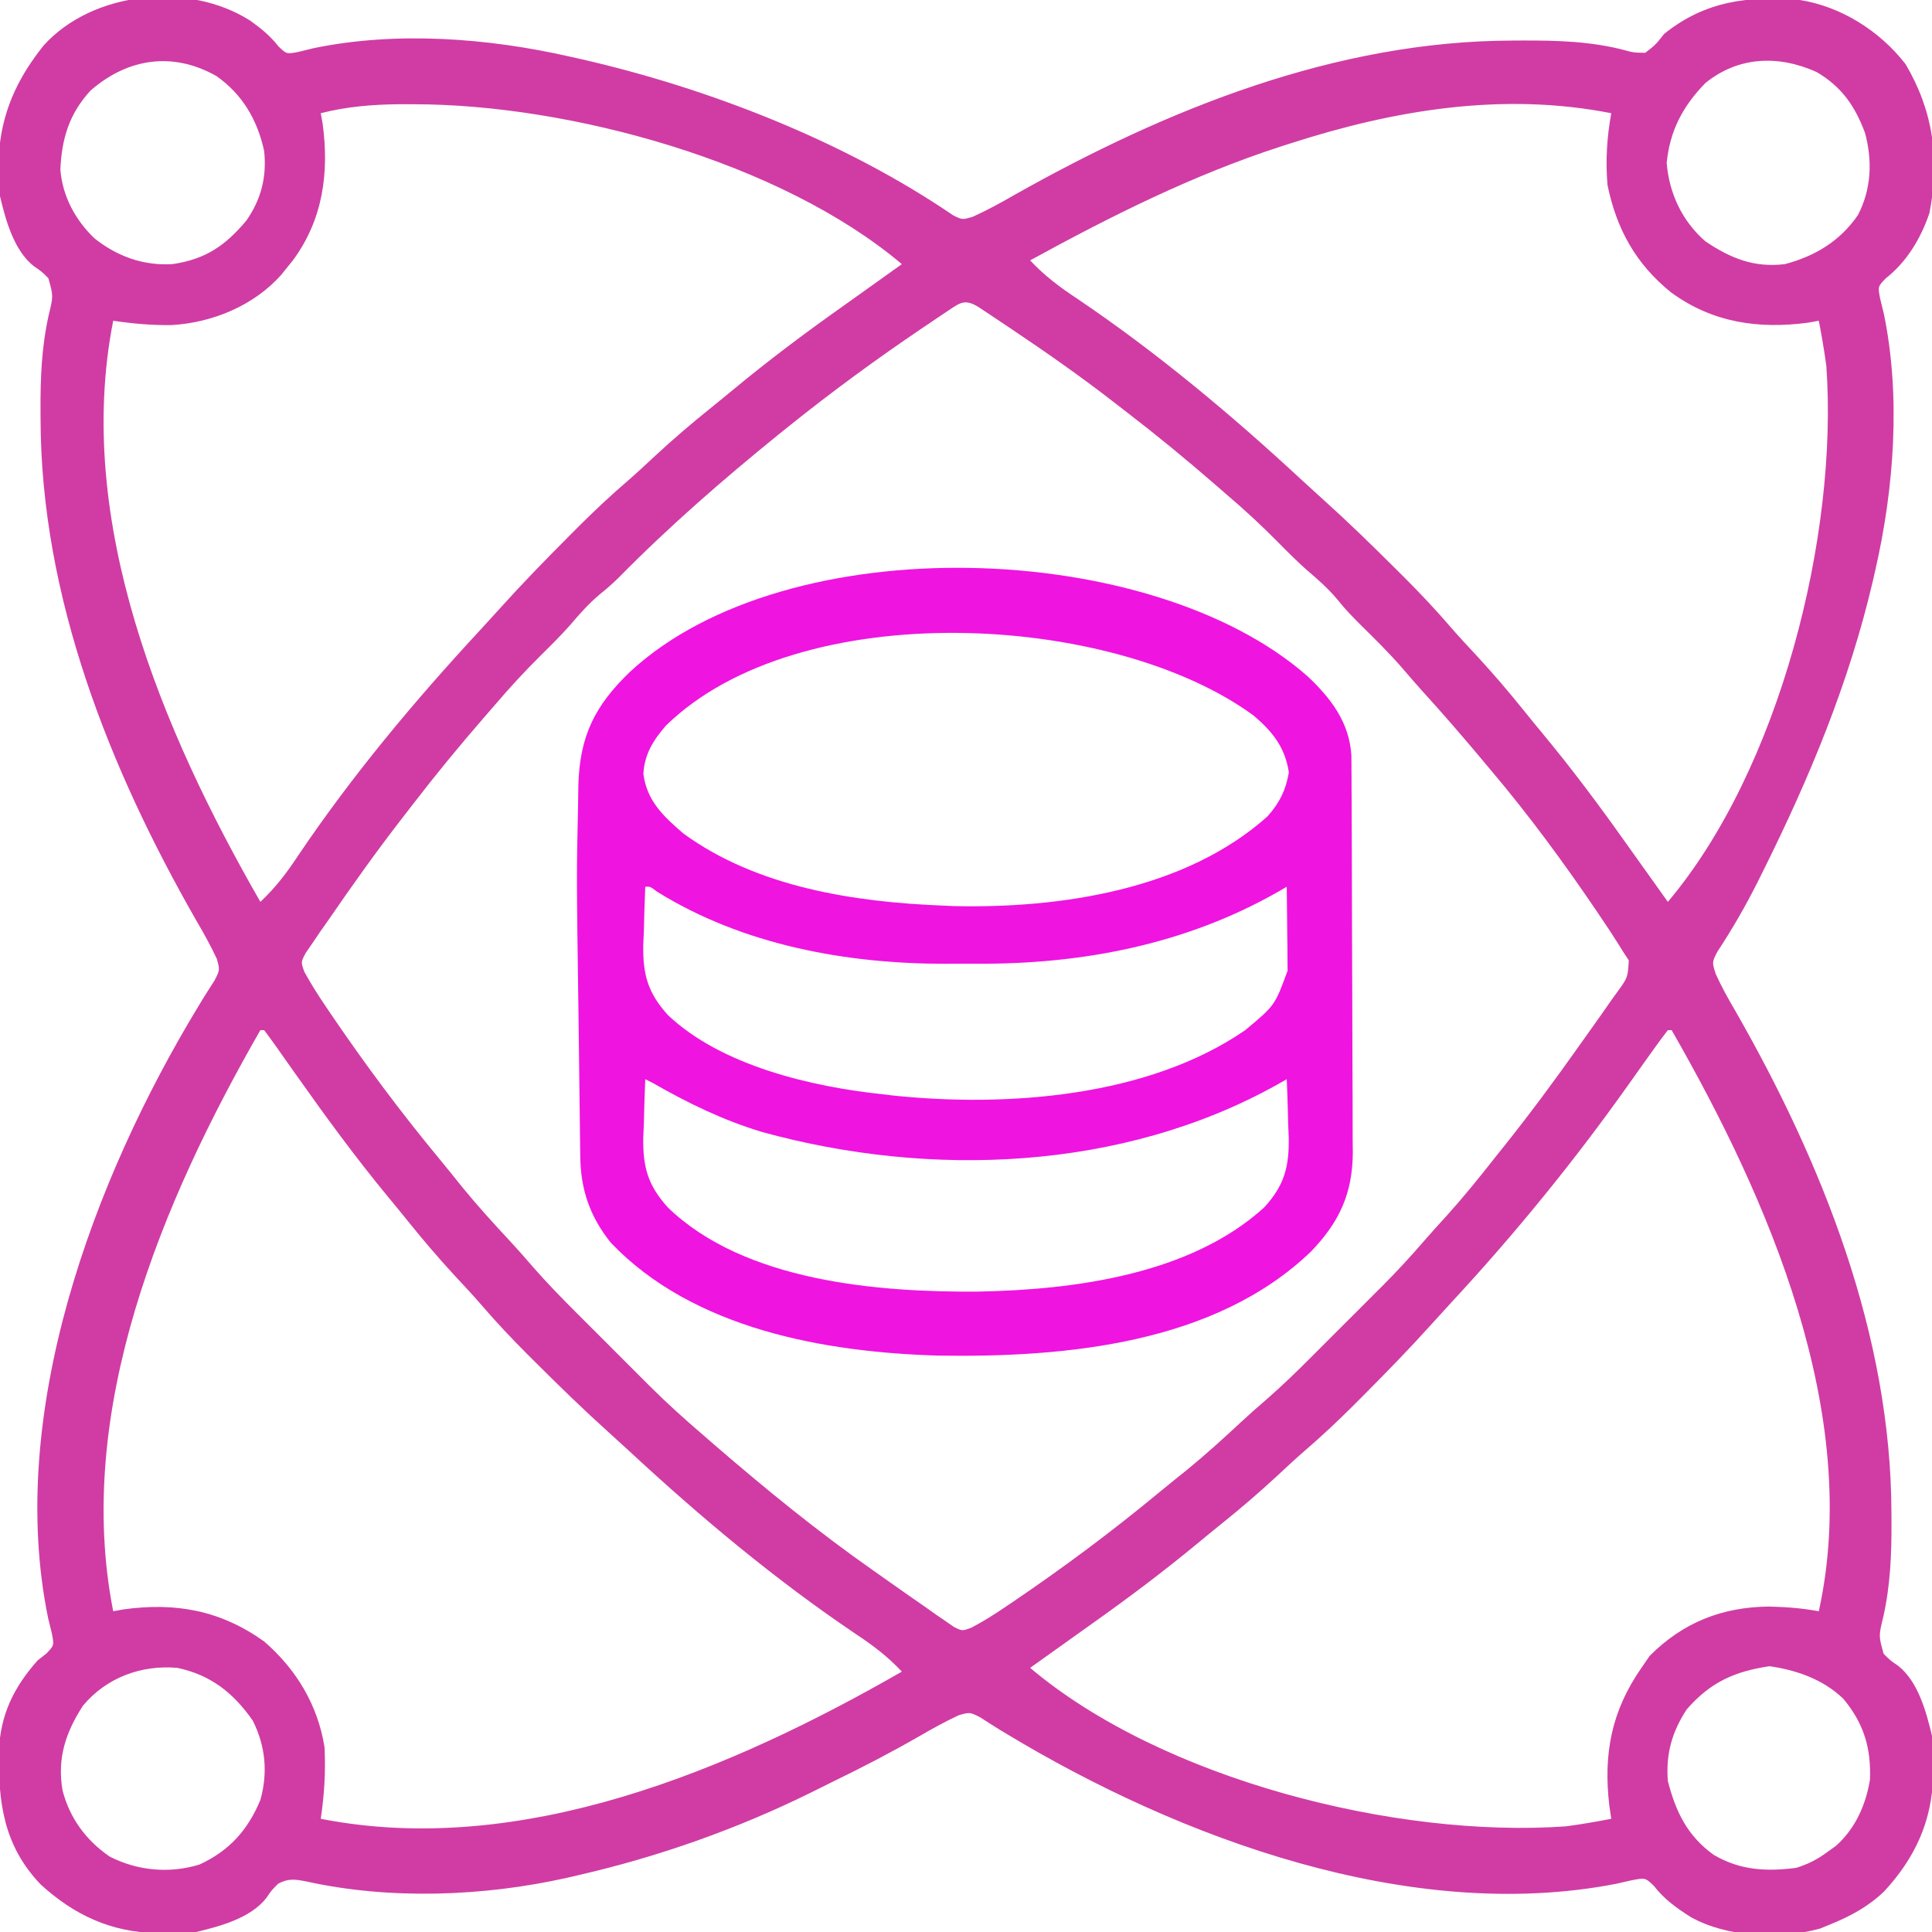
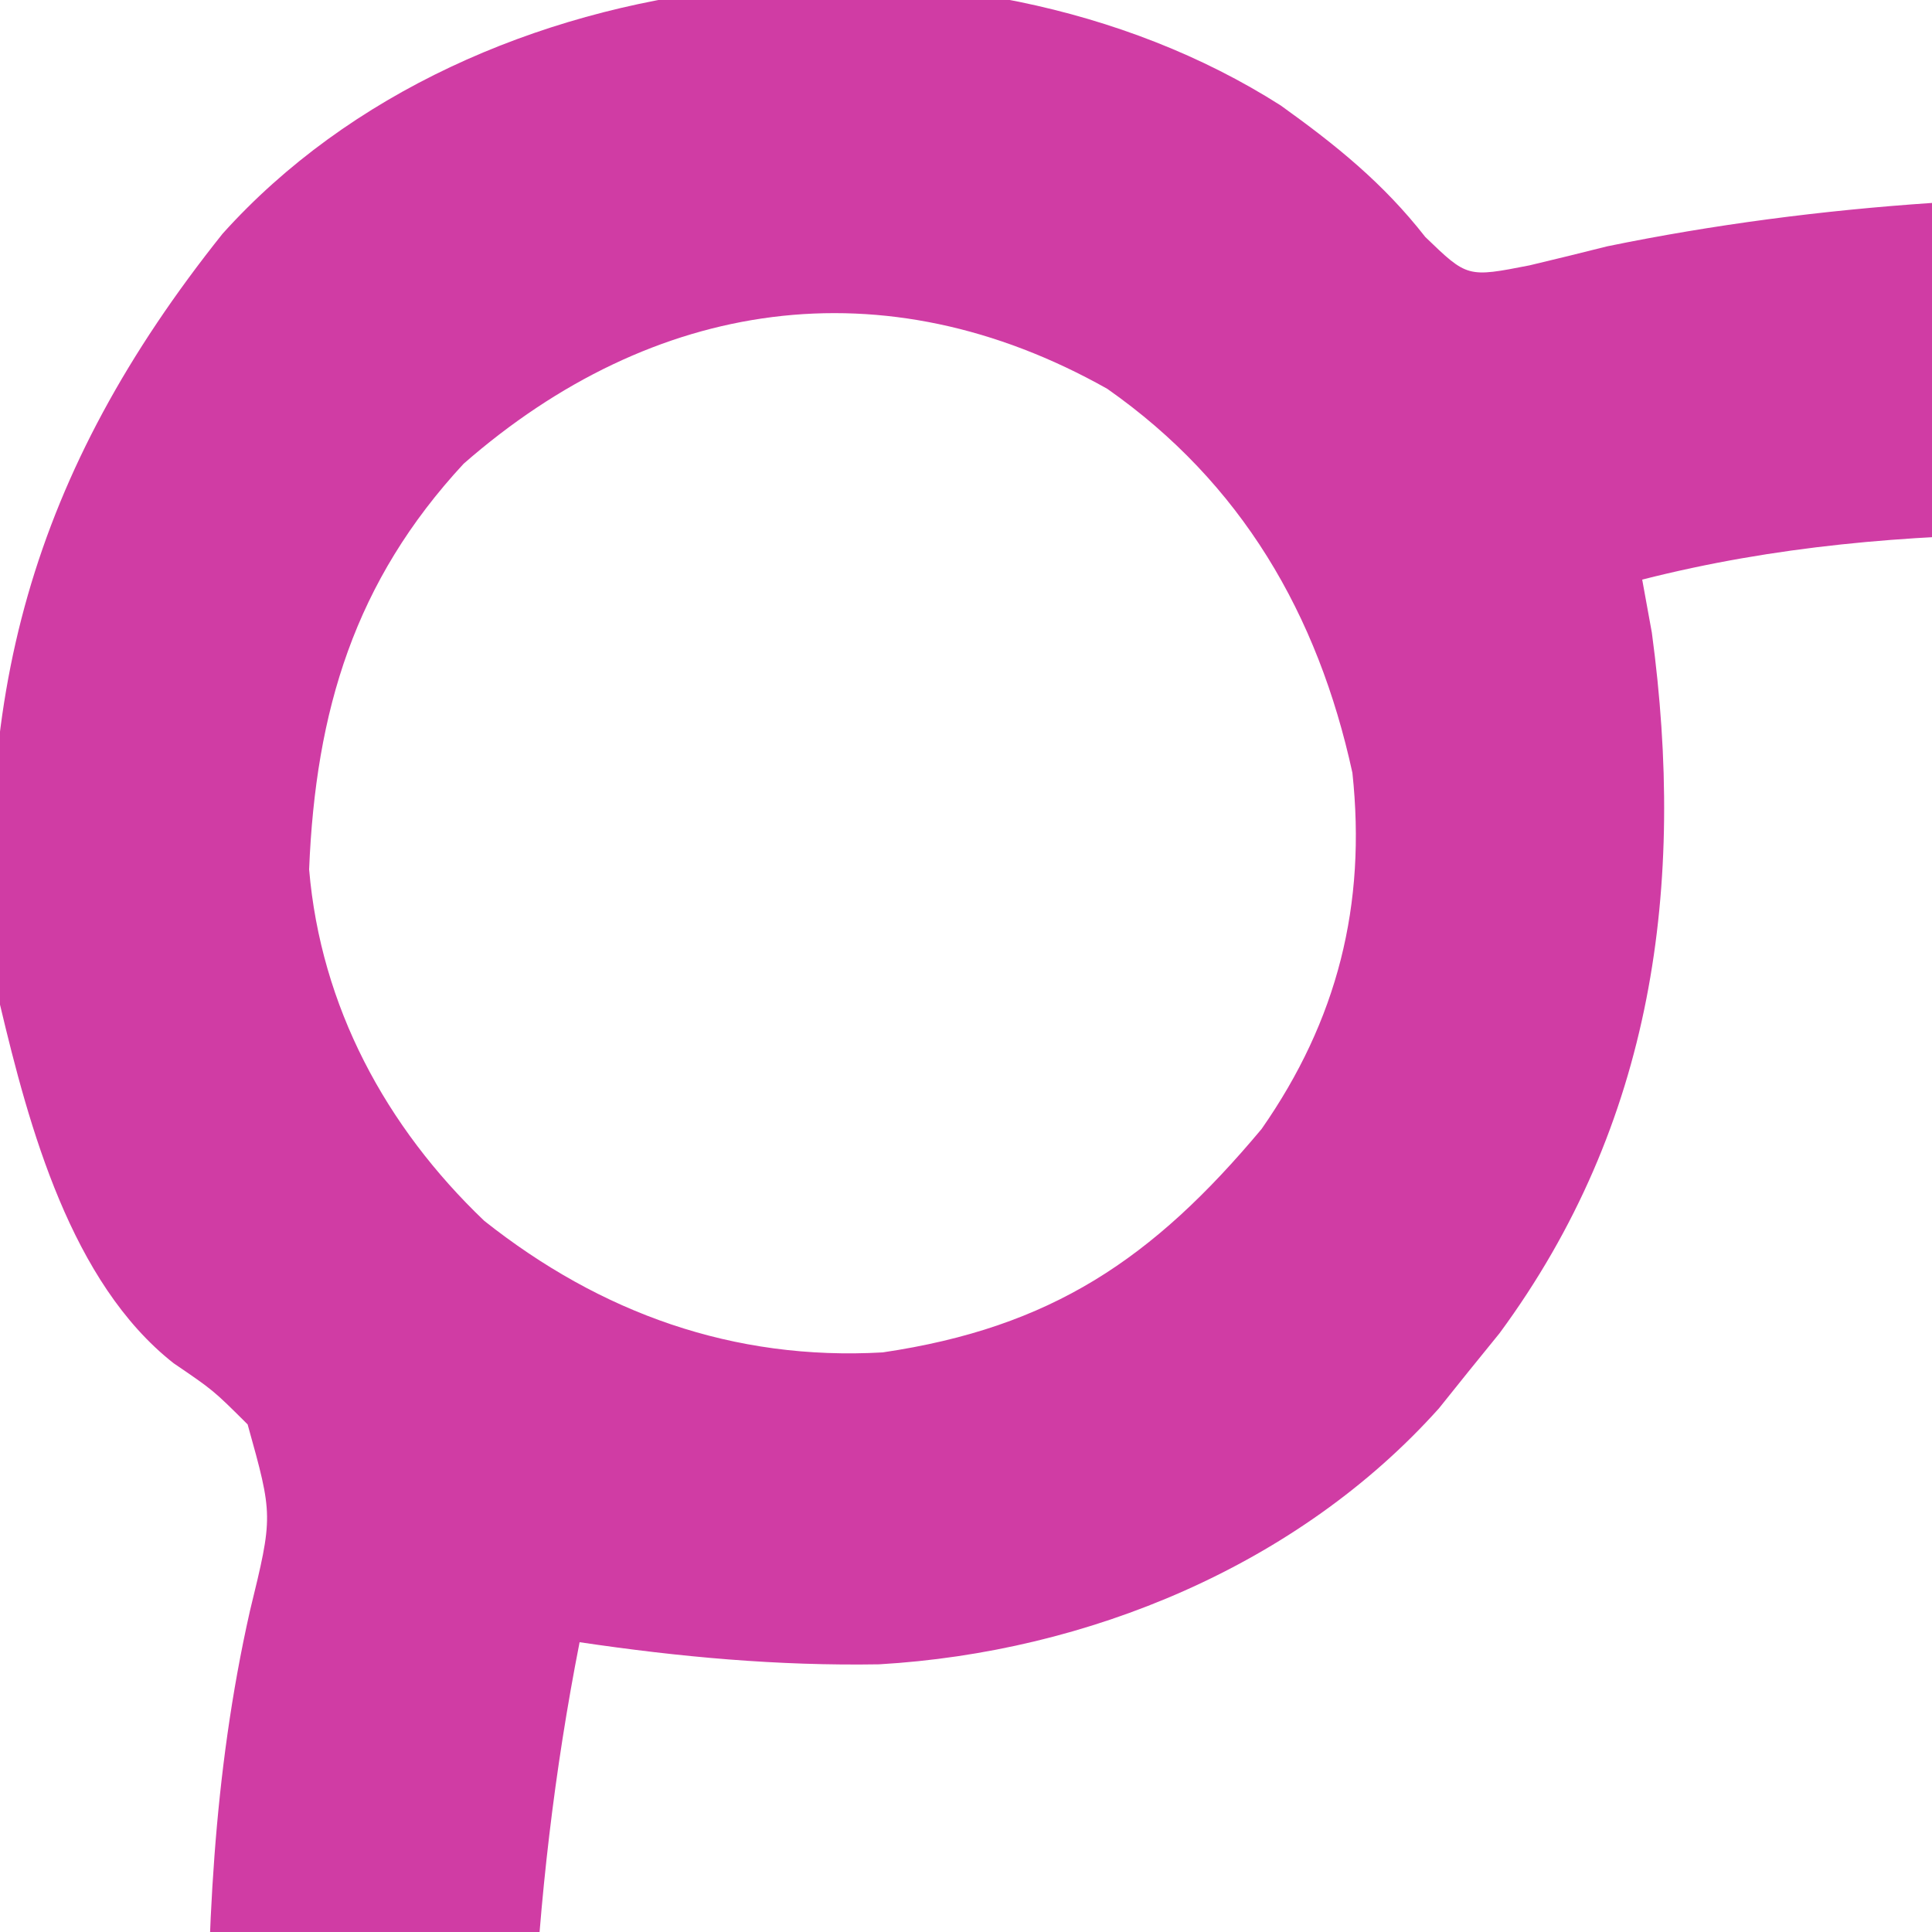
- <svg xmlns="http://www.w3.org/2000/svg" version="1.1" width="512" height="512" id="svg2">
+ <svg xmlns="http://www.w3.org/2000/svg" version="1.1" width="100" height="100" id="svg2">
  <defs id="defs2" />
  <path d="m 66.293,5.461 c 2.875,2.063 5.292,4.008 7.48,6.805 2.176,2.099 2.176,2.099 5.395,1.469 C 80.51,13.417 81.85,13.087 83.188,12.75 105.16,8.237 129.297,10.067 151,15 c 0.939,0.209 1.878,0.418 2.846,0.633 33.877,7.719 69.968,21.792 98.787,41.453 2.397,1.168 2.397,1.168 5.172,0.355 C 261.679,55.694 265.321,53.685 269,51.562 309.298,28.872 354.046,10.847 400.875,10.75 c 1.101,-0.006 1.101,-0.006 2.224,-0.012 9.412,-0.036 18.582,0.178 27.736,2.634 2.103,0.572 2.103,0.572 5.165,0.628 2.781,-2.166 2.781,-2.166 5,-5 10.929,-8.8 22.4,-10.152 36,-9 10.979,1.736 21.219,8.259 28,17 7.345,12.45 9.115,25.23 6.316,39.48 -2.268,6.672 -5.984,12.911 -11.582,17.293 -2.099,2.176 -2.099,2.176 -1.469,5.395 0.318,1.342 0.647,2.682 0.984,4.02 4.51,21.955 2.708,46.129 -2.25,67.813 -0.22,0.966 -0.439,1.932 -0.666,2.927 -6.294,26.968 -16.713,52.018 -29.022,76.761 -0.783,1.575 -0.783,1.575 -1.583,3.182 -3.212,6.365 -6.686,12.399 -10.616,18.352 -1.423,2.79 -1.423,2.79 -0.409,5.926 1.529,3.368 3.294,6.546 5.17,9.727 23.111,40.389 41.266,85.92 41.375,133 0.005,0.735 0.009,1.469 0.014,2.226 0.043,8.701 -0.278,16.998 -2.202,25.524 -1.199,4.916 -1.199,4.916 0.121,9.648 1.775,1.768 1.775,1.768 3.828,3.164 5.317,4.178 7.481,12.233 8.988,18.562 0.286,2.778 0.335,5.522 0.312,8.312 -0.008,1.123 -0.008,1.123 -0.017,2.268 -0.264,12.064 -4.827,21.883 -13.045,30.732 -4.223,4.005 -8.88,6.516 -14.25,8.688 -0.891,0.366 -1.781,0.732 -2.699,1.109 -10.67,2.879 -24.615,2.344 -34.301,-3.109 -3.723,-2.372 -7.038,-4.744 -9.734,-8.266 -2.25,-2.122 -2.25,-2.122 -5.723,-1.469 -1.454,0.316 -2.906,0.645 -4.355,0.984 -54.453,10.544 -115.524,-12.012 -161.598,-39.859 -0.641,-0.387 -1.281,-0.773 -1.941,-1.171 -1.629,-1.005 -3.238,-2.044 -4.844,-3.086 -2.766,-1.411 -2.766,-1.411 -5.711,-0.586 -3.597,1.69 -7.043,3.571 -10.469,5.578 -7.413,4.251 -14.939,8.171 -22.626,11.9 -1.953,0.952 -3.894,1.925 -5.835,2.901 -19.687,9.743 -40.753,17.193 -62.164,22.074 -0.896,0.209 -1.792,0.418 -2.715,0.633 -22.153,4.965 -46.931,5.876 -69.156,0.961 -2.972,-0.572 -4.664,-0.836 -7.395,0.59 -1.776,1.774 -1.776,1.774 -3.172,3.828 -4.178,5.317 -12.233,7.481 -18.562,8.988 -2.778,0.286 -5.522,0.335 -8.312,0.312 -1.123,-0.008 -1.123,-0.008 -2.268,-0.017 -12.015,-0.263 -21.796,-4.806 -30.67,-12.92 -9.867,-10.367 -11.226,-21.824 -11.027,-35.363 0.358,-9.593 3.949,-16.908 10.277,-24.012 0.748,-0.585 1.495,-1.17 2.266,-1.773 2.099,-2.176 2.099,-2.176 1.469,-5.395 C 13.417,431.49 13.087,430.15 12.75,428.812 1.62,374.575 24.71,312.605 52.547,266.711 c 0.385,-0.636 0.769,-1.273 1.166,-1.928 1.018,-1.65 2.067,-3.28 3.119,-4.908 1.452,-2.83 1.452,-2.83 0.609,-5.82 -1.612,-3.416 -3.4,-6.68 -5.316,-9.93 -23.145,-40.395 -41.266,-85.905 -41.375,-133 -0.005,-0.735 -0.009,-1.469 -0.014,-2.226 -0.043,-8.701 0.278,-16.998 2.202,-25.524 1.199,-4.916 1.199,-4.916 -0.121,-9.648 C 11.041,71.959 11.041,71.959 8.988,70.562 3.673,66.386 1.503,58.329 -4.1e-5,52 -1.672,36.348 1.677,24.42 11.52,12.098 24.597,-2.444 50.058,-4.883 66.293,5.461 Z M 24,24 c -5.645,6.091 -7.663,12.778 -8,21 0.603,7.097 3.968,13.325 9.062,18.188 C 31.097,67.974 37.977,70.438 45.688,70 54.409,68.712 59.662,65.18 65.301,58.434 69.225,52.813 70.732,46.828 70,40 68.213,31.796 64.255,24.99 57.312,20.125 45.74,13.61 33.796,15.438 24,24 Z M 451.926,22.023 C 445.923,28.184 442.52,34.695 441.688,43.188 442.351,51.279 445.819,58.661 452,64 c 6.671,4.466 12.848,6.98 21,6 7.987,-2.105 14.69,-6.137 19.383,-13.031 3.553,-6.858 3.867,-14.379 1.852,-21.781 -2.685,-7.159 -6.186,-12.199 -12.832,-16.109 -10.16,-4.56 -20.778,-4.132 -29.477,2.945 z M 85,30 c 0.247,1.361 0.247,1.361 0.5,2.75 1.759,13.075 0.102,25.419 -7.887,36.262 C 77.081,69.668 76.549,70.324 76,71 c -0.501,0.625 -1.003,1.25 -1.52,1.895 -7.282,8.132 -18.192,12.626 -28.977,13.25 C 40.255,86.232 35.188,85.769 30,85 c -10.455,53.203 12.993,108.692 39,154 4.004,-3.747 6.987,-7.684 10,-12.25 14.325,-21.256 30.897,-41.066 48.316,-59.848 1.73,-1.871 3.447,-3.753 5.148,-5.648 5.889,-6.543 12.008,-12.832 18.223,-19.066 1.194,-1.201 1.194,-1.201 2.412,-2.426 4.236,-4.225 8.55,-8.289 13.085,-12.191 2.604,-2.252 5.109,-4.599 7.628,-6.946 4.592,-4.237 9.297,-8.279 14.168,-12.195 2.226,-1.791 4.434,-3.597 6.633,-5.422 9.135,-7.554 18.545,-14.614 28.215,-21.468 2.145,-1.521 4.284,-3.049 6.422,-4.579 C 232.497,74.636 235.747,72.317 239,70 206.897,42.9 151.069,27.658 109.688,27.625 107.73,27.622 107.73,27.622 105.733,27.62 98.601,27.703 91.922,28.242 85,30 Z m 257,8 c -0.835,0.267 -1.67,0.534 -2.53,0.809 C 316.215,46.34 294.392,57.278 273,69 c 3.747,4.004 7.684,6.987 12.25,10 21.256,14.325 41.066,30.897 59.848,48.316 1.871,1.73 3.753,3.447 5.648,5.148 6.543,5.889 12.832,12.008 19.066,18.223 1.201,1.194 1.201,1.194 2.426,2.412 4.225,4.236 8.289,8.55 12.191,13.085 2.252,2.604 4.599,5.109 6.946,7.628 4.237,4.592 8.279,9.297 12.195,14.168 1.791,2.226 3.597,4.434 5.422,6.633 7.554,9.135 14.614,18.545 21.468,28.215 1.521,2.145 3.049,4.284 4.579,6.422 2.325,3.247 4.644,6.497 6.961,9.75 29.597,-35.062 45.196,-97.038 42,-142 -0.544,-4.027 -1.217,-8.013 -2,-12 -1.361,0.248 -1.361,0.248 -2.75,0.5 -13.215,1.778 -25.436,0.016 -36.395,-8.008 C 433.517,69.982 428.389,60.697 426,49 c -0.547,-6.414 -0.15,-12.676 1,-19 -28.781,-5.656 -57.431,-0.883 -85,8 z m -90.641,44.273 c -1.101,0.735 -1.101,0.735 -2.224,1.485 -1.181,0.8 -1.181,0.8 -2.386,1.617 -0.81,0.546 -1.621,1.092 -2.456,1.654 C 232.157,95.236 220.422,103.823 209,113 c -0.935,0.75 -1.869,1.5 -2.832,2.273 -14.704,11.927 -28.967,24.343 -42.25,37.844 -1.625,1.595 -3.262,3.033 -5.043,4.445 -2.962,2.511 -5.316,5.185 -7.824,8.133 -2.412,2.711 -4.967,5.259 -7.551,7.805 -4.384,4.337 -8.511,8.799 -12.5,13.5 -0.901,1.039 -1.804,2.076 -2.707,3.113 -6.532,7.523 -12.839,15.185 -18.909,23.086 -0.921,1.198 -1.845,2.393 -2.772,3.586 -6.798,8.752 -13.213,17.769 -19.487,26.902 -0.733,1.04 -1.466,2.08 -2.221,3.152 -0.667,0.985 -1.334,1.97 -2.021,2.985 -0.604,0.877 -1.209,1.755 -1.832,2.659 -1.343,2.496 -1.343,2.496 -0.352,5.144 1.716,3.131 3.609,6.109 5.613,9.06 0.655,0.971 0.655,0.971 1.323,1.961 9.063,13.341 18.619,26.193 28.92,38.603 2.048,2.479 4.054,4.992 6.069,7.499 4.022,4.917 8.273,9.584 12.602,14.23 2.043,2.199 4.013,4.449 5.97,6.724 3.653,4.18 7.494,8.132 11.424,12.05 0.704,0.705 1.407,1.409 2.132,2.135 1.477,1.478 2.955,2.954 4.435,4.429 2.244,2.239 4.482,4.482 6.72,6.727 1.446,1.445 2.892,2.89 4.338,4.334 0.659,0.661 1.317,1.321 1.996,2.002 4.426,4.404 9.02,8.556 13.758,12.619 1.094,0.95 2.188,1.9 3.281,2.852 13.623,11.766 27.481,23.084 42.237,33.41 1.753,1.228 3.5,2.463 5.244,3.703 2.836,2.011 5.69,3.995 8.55,5.973 0.89,0.634 1.779,1.268 2.696,1.922 0.839,0.571 1.678,1.142 2.542,1.731 0.739,0.514 1.478,1.029 2.24,1.558 2.247,1.12 2.247,1.12 4.792,0.123 3.172,-1.667 6.145,-3.573 9.105,-5.583 0.647,-0.437 1.294,-0.873 1.961,-1.323 13.341,-9.063 26.193,-18.619 38.603,-28.92 2.479,-2.048 4.992,-4.054 7.499,-6.069 4.917,-4.022 9.584,-8.273 14.23,-12.602 2.204,-2.047 4.458,-4.022 6.737,-5.984 4.098,-3.581 7.977,-7.339 11.817,-11.192 0.682,-0.681 1.365,-1.363 2.068,-2.065 1.431,-1.43 2.86,-2.861 4.288,-4.293 2.166,-2.171 4.338,-4.338 6.51,-6.503 1.399,-1.4 2.799,-2.8 4.197,-4.201 0.958,-0.955 0.958,-0.955 1.936,-1.929 3.81,-3.83 7.436,-7.773 10.964,-11.865 1.938,-2.245 3.938,-4.428 5.94,-6.616 4.402,-4.885 8.506,-9.952 12.562,-15.125 0.821,-1.026 1.642,-2.052 2.488,-3.109 6.895,-8.637 13.465,-17.489 19.836,-26.519 1.145,-1.62 2.296,-3.236 3.453,-4.849 1.74,-2.432 3.453,-4.881 5.16,-7.335 0.539,-0.747 1.077,-1.493 1.633,-2.263 2.814,-3.874 2.814,-3.874 3.074,-8.429 C 431.102,253.672 430.559,252.849 430,252 c -0.358,-0.581 -0.716,-1.163 -1.084,-1.762 -1.343,-2.154 -2.746,-4.259 -4.166,-6.363 -0.525,-0.782 -1.05,-1.564 -1.591,-2.369 C 414.386,228.554 405.113,215.938 395,204 c -0.892,-1.066 -1.784,-2.132 -2.676,-3.199 -4.987,-5.949 -10.06,-11.801 -15.285,-17.543 -1.84,-2.038 -3.631,-4.108 -5.414,-6.195 -3.384,-3.898 -7.038,-7.508 -10.712,-11.128 -2.33,-2.307 -4.57,-4.61 -6.601,-7.185 -2.457,-2.922 -5.108,-5.232 -8.008,-7.699 -2.711,-2.412 -5.259,-4.967 -7.805,-7.551 -4.337,-4.384 -8.799,-8.511 -13.5,-12.5 -1.039,-0.901 -2.076,-1.804 -3.113,-2.707 -7.523,-6.532 -15.185,-12.839 -23.086,-18.909 -1.198,-0.921 -2.393,-1.845 -3.586,-2.772 C 286.43,99.789 277.365,93.442 268.125,87.25 c -1.065,-0.716 -2.131,-1.433 -3.228,-2.171 -0.995,-0.66 -1.989,-1.321 -3.014,-2.001 -0.893,-0.594 -1.786,-1.188 -2.707,-1.8 -3.484,-2.047 -4.664,-1.12 -7.817,0.995 z M 69,273 c -25.998,45.293 -49.458,100.785 -39,154 0.907,-0.165 1.815,-0.33 2.75,-0.5 13.934,-1.91 25.725,0.286 37.25,8.5 8.497,7.339 14.229,16.858 16,28 0.326,6.414 -0.043,12.657 -1,19 53.203,10.455 108.692,-12.993 154,-39 -3.747,-4.004 -7.684,-6.987 -12.25,-10 -21.256,-14.325 -41.066,-30.897 -59.848,-48.316 -1.871,-1.73 -3.753,-3.447 -5.648,-5.148 -6.543,-5.889 -12.832,-12.008 -19.066,-18.223 -0.801,-0.796 -1.601,-1.592 -2.426,-2.412 -4.225,-4.236 -8.289,-8.55 -12.191,-13.085 -2.252,-2.604 -4.599,-5.109 -6.946,-7.628 -4.237,-4.592 -8.279,-9.297 -12.195,-14.168 -1.791,-2.226 -3.597,-4.434 -5.422,-6.633 -8.684,-10.501 -16.67,-21.419 -24.532,-32.543 -0.962,-1.361 -1.925,-2.722 -2.889,-4.082 -0.872,-1.231 -1.74,-2.464 -2.605,-3.7 C 72.012,275.69 71.01,274.342 70,273 c -0.33,0 -0.66,0 -1,0 z m 373,0 c -1.183,1.513 -2.319,3.063 -3.438,4.625 -0.723,1.005 -1.446,2.011 -2.191,3.047 -1.596,2.236 -3.186,4.477 -4.773,6.719 -14.362,20.257 -30.027,39.499 -46.914,57.707 -1.73,1.871 -3.447,3.753 -5.148,5.648 -5.889,6.543 -12.008,12.832 -18.223,19.066 -1.194,1.201 -1.194,1.201 -2.412,2.426 -4.236,4.225 -8.55,8.289 -13.085,12.191 -2.604,2.252 -5.109,4.599 -7.628,6.946 -4.592,4.237 -9.297,8.279 -14.168,12.195 -2.226,1.791 -4.434,3.597 -6.633,5.422 -9.135,7.554 -18.545,14.614 -28.215,21.468 -2.145,1.521 -4.284,3.049 -6.422,4.579 -3.247,2.325 -6.497,4.644 -9.75,6.961 35.062,29.597 97.038,45.196 142,42 4.027,-0.544 8.013,-1.217 12,-2 -0.165,-1.114 -0.33,-2.228 -0.5,-3.375 -1.635,-13.707 0.507,-25.18 8.5,-36.625 0.722,-1.052 1.444,-2.104 2.188,-3.188 8.871,-8.871 19.14,-12.906 31.562,-13.062 4.496,0.107 8.83,0.428 13.25,1.25 11.546,-52.384 -13.452,-109.491 -39,-154 -0.33,0 -0.66,0 -1,0 z M 22,452 c -4.634,7.174 -6.856,13.894 -5.438,22.438 1.92,7.412 6.246,13.292 12.531,17.59 7.376,3.764 15.826,4.53 23.762,2.098 C 60.731,490.503 65.695,485.001 69,477 c 2.047,-7.258 1.348,-14.293 -2,-21 -5.169,-7.404 -11.136,-12.105 -20,-14 -9.556,-0.824 -18.736,2.541 -25,10 z m 425,1 c -3.919,5.987 -5.569,11.836 -5,19 2.119,8.222 5.187,14.51 12.117,19.535 6.99,4.114 13.933,4.498 21.883,3.465 3.026,-0.933 5.443,-2.147 8,-4 0.828,-0.594 1.655,-1.189 2.508,-1.801 5.136,-4.533 7.928,-10.82 9.047,-17.523 0.341,-8.463 -1.632,-14.959 -7.059,-21.484 -5.287,-5.108 -12.372,-7.602 -19.559,-8.629 C 459.637,442.948 453.292,445.796 447,453 Z" fill="#d03ca4" id="path1" />
  <path d="m 346.52,179.223 c 6.208,5.847 11.094,12.23 11.615,21.053 0.006,1.258 0.006,1.258 0.013,2.542 0.011,1.451 0.011,1.451 0.022,2.931 0.003,1.055 0.005,2.109 0.008,3.196 0.007,1.116 0.013,2.232 0.02,3.382 0.02,3.696 0.031,7.392 0.041,11.089 0.004,1.264 0.008,2.527 0.012,3.829 0.019,6 0.033,12.001 0.042,18.001 0.01,6.906 0.036,13.812 0.076,20.718 0.034,5.997 0.046,11.994 0.05,17.991 0.005,2.543 0.017,5.086 0.035,7.628 0.024,3.566 0.023,7.131 0.017,10.698 0.019,1.564 0.019,1.564 0.039,3.159 -0.077,10.916 -3.583,18.437 -11.103,26.249 -25.448,24.457 -64.998,28.072 -98.582,27.562 -30.298,-0.858 -65.084,-7.054 -86.914,-29.875 -5.575,-6.931 -8.043,-14.136 -8.131,-22.919 -0.011,-0.768 -0.023,-1.537 -0.035,-2.328 -0.037,-2.557 -0.067,-5.114 -0.096,-7.671 -0.023,-1.802 -0.047,-3.605 -0.07,-5.407 -0.049,-3.802 -0.093,-7.605 -0.136,-11.407 -0.043,-3.835 -0.091,-7.67 -0.146,-11.505 -0.508,-36.211 -0.508,-36.211 -0.113,-54.204 0.041,-1.969 0.066,-3.938 0.09,-5.906 0.378,-13.049 4.371,-21.036 13.726,-30.027 41.686,-38.575 138.252,-35.182 179.52,1.223 z m -170.035,13.066 c -3.368,3.882 -5.664,7.504 -5.984,12.773 0.909,7.162 5.341,11.326 10.641,15.855 C 200.688,235.151 226.413,239.067 250,240 c 0.909,0.041 1.818,0.083 2.754,0.125 28.332,0.645 61.454,-4.338 83.152,-23.781 3.175,-3.554 4.86,-6.968 5.656,-11.656 -1.012,-6.636 -4.276,-10.734 -9.328,-15.051 -37.524,-27.496 -120.49,-31.827 -155.75,2.652 z M 171,235 c -0.176,3.979 -0.281,7.956 -0.375,11.938 -0.05,1.117 -0.101,2.234 -0.152,3.385 -0.139,7.913 1.182,12.759 6.527,18.678 14.148,13.432 38.167,19.03 57,21 0.907,0.11 1.815,0.219 2.75,0.332 30.157,3.141 67.513,0.408 93.25,-17.332 7.853,-6.542 7.853,-6.542 11.227,-15.749 -0.011,-1.026 -0.021,-2.053 -0.032,-3.11 -0.006,-1.115 -0.013,-2.23 -0.019,-3.379 -0.017,-1.159 -0.034,-2.318 -0.051,-3.512 -0.009,-1.174 -0.018,-2.349 -0.027,-3.559 -0.024,-2.897 -0.057,-5.794 -0.098,-8.691 -0.69,0.399 -1.379,0.798 -2.09,1.209 -24.559,14.067 -52.208,19.384 -80.265,19.182 -2.645,-0.016 -5.289,-2e-5 -7.935,0.019 -26.438,0.032 -53.843,-4.97 -76.551,-19.09 C 172.28,234.913 172.28,234.913 171,235 Z m 0,51 c -0.176,3.979 -0.281,7.956 -0.375,11.938 -0.05,1.117 -0.101,2.234 -0.152,3.385 -0.139,7.922 1.181,12.753 6.527,18.678 20.294,19.628 55.711,22.506 82.309,22.283 C 284.701,341.803 315.428,337.781 335,320 c 5.396,-5.874 6.666,-10.776 6.527,-18.678 -0.05,-1.117 -0.101,-2.234 -0.152,-3.385 -0.027,-1.152 -0.054,-2.304 -0.082,-3.49 C 341.223,291.63 341.125,288.816 341,286 c -1.346,0.762 -1.346,0.762 -2.719,1.539 C 297.407,310.265 246.593,312.269 202,300 c -10.31,-3.09 -19.682,-7.665 -29,-13 -0.66,-0.33 -1.32,-0.66 -2,-1 z" fill="#ef14e0" id="path2" />
</svg>
